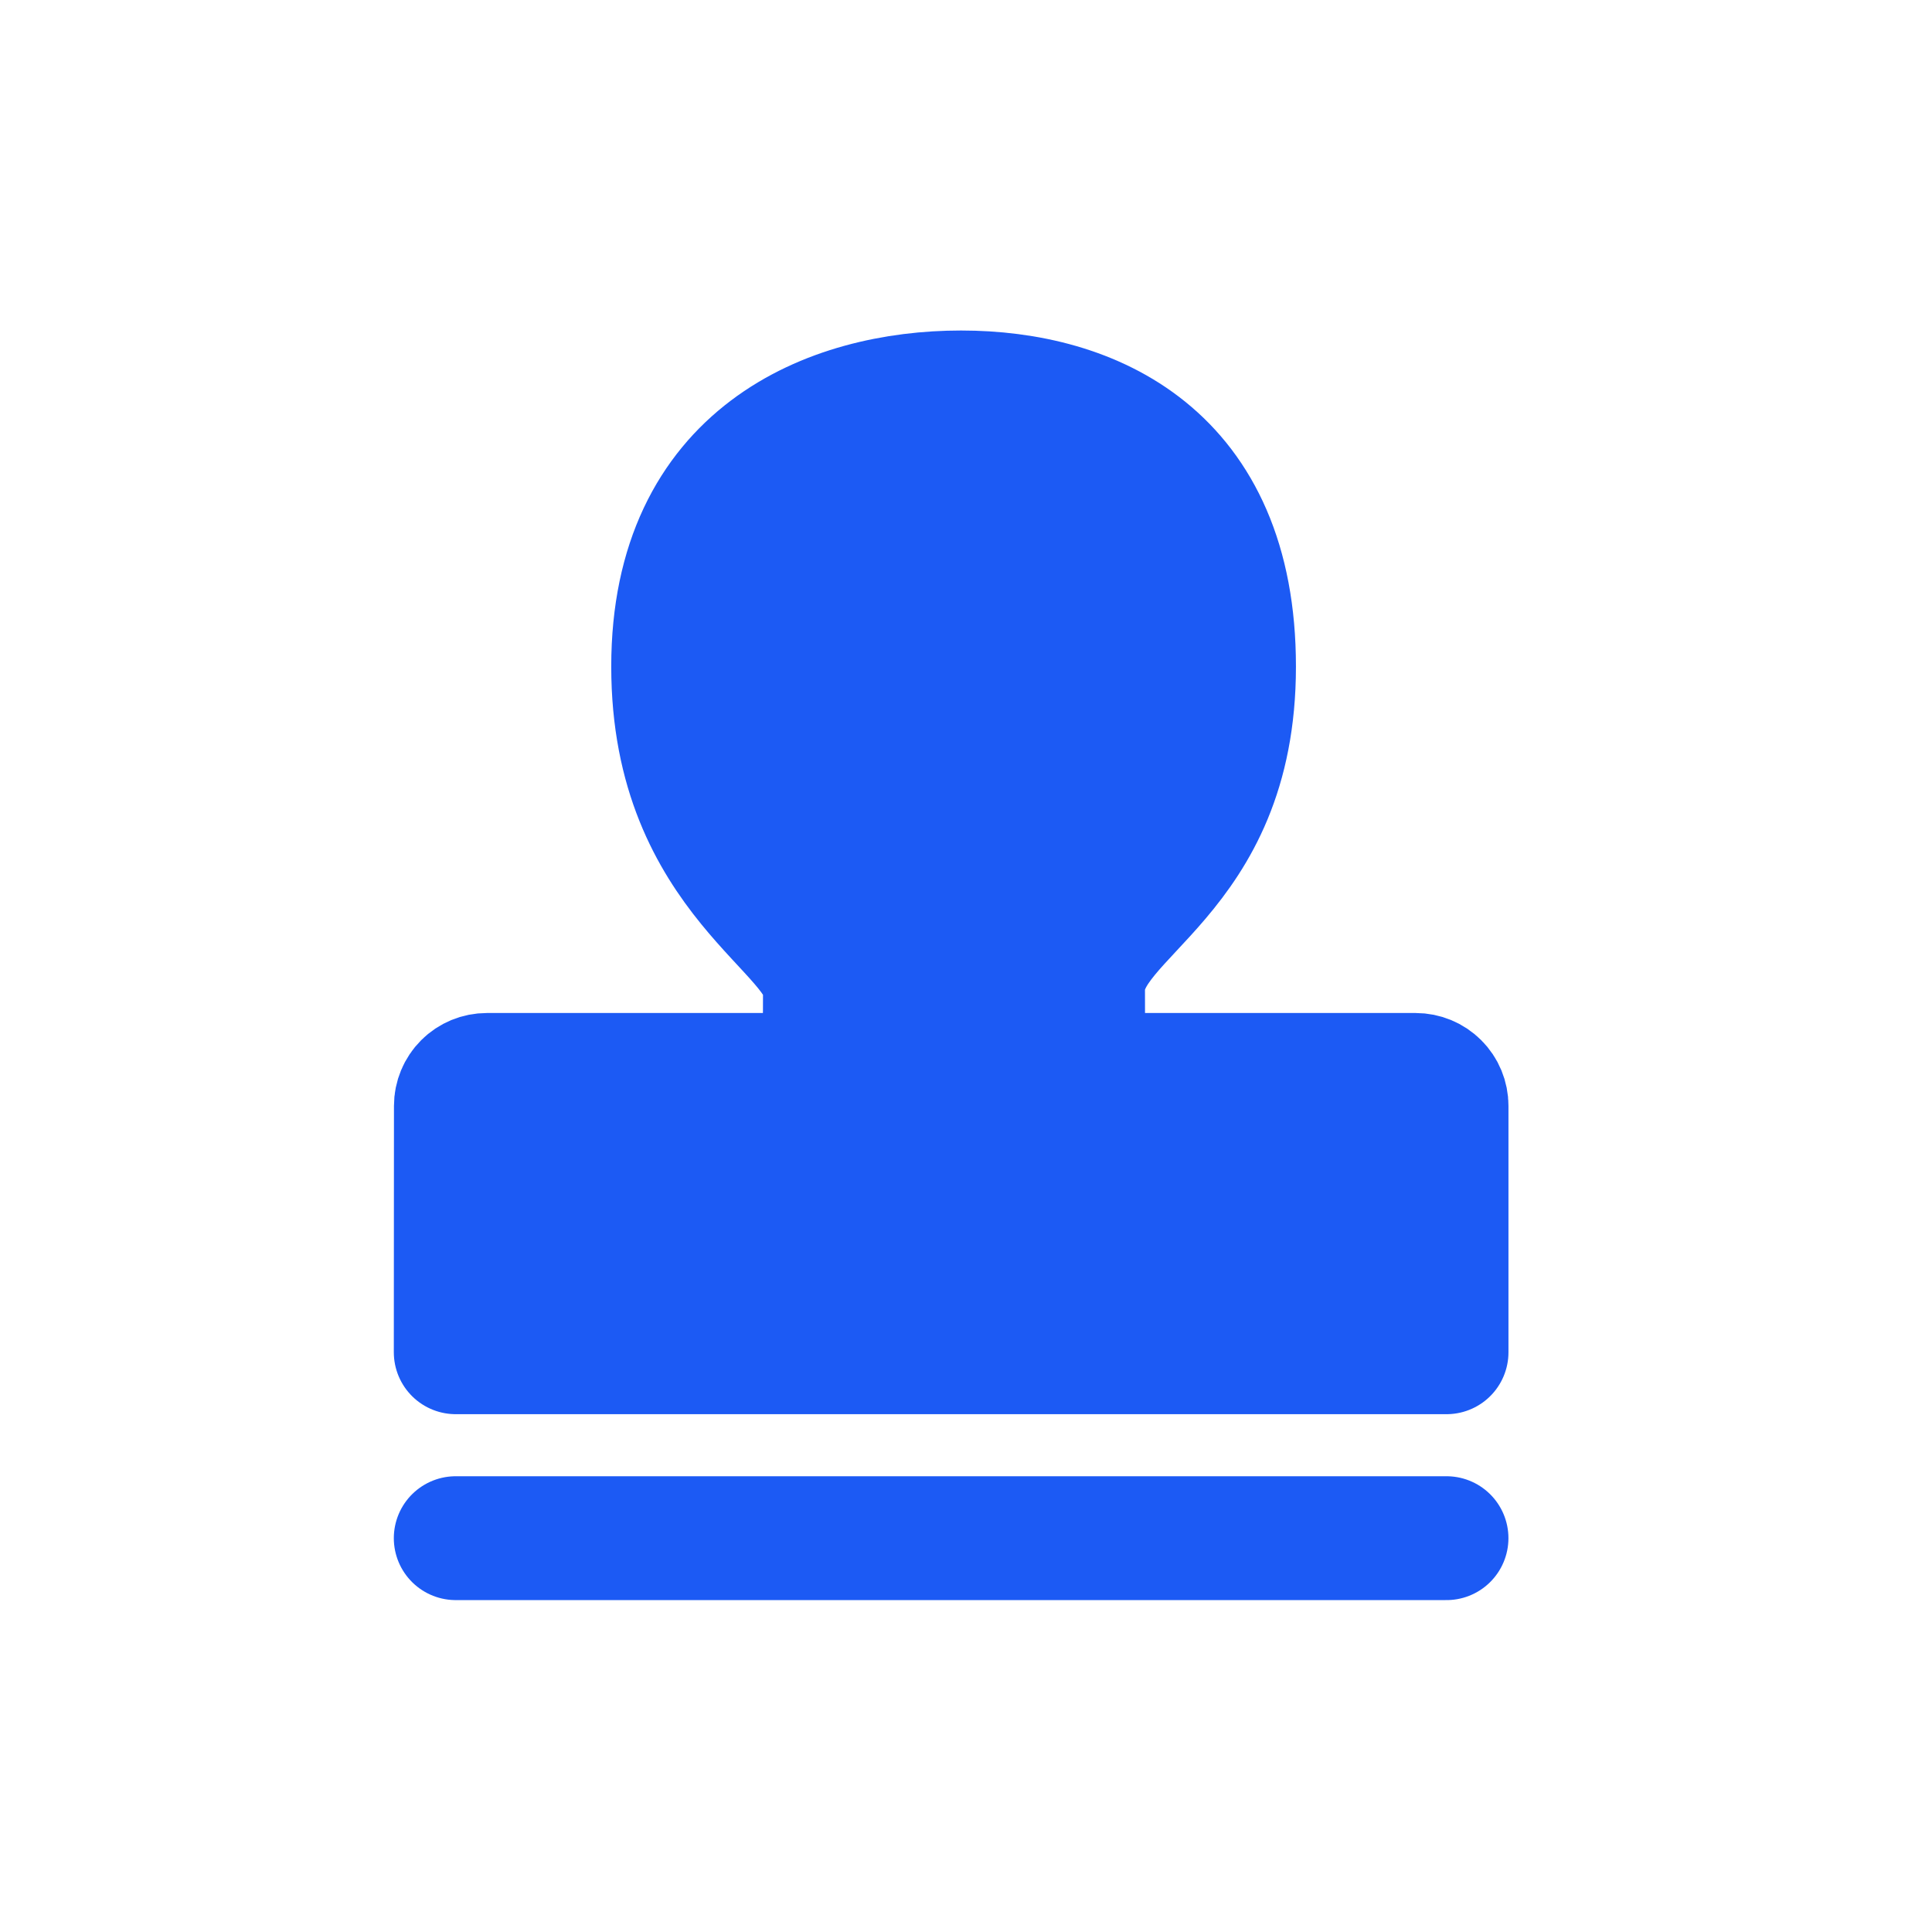
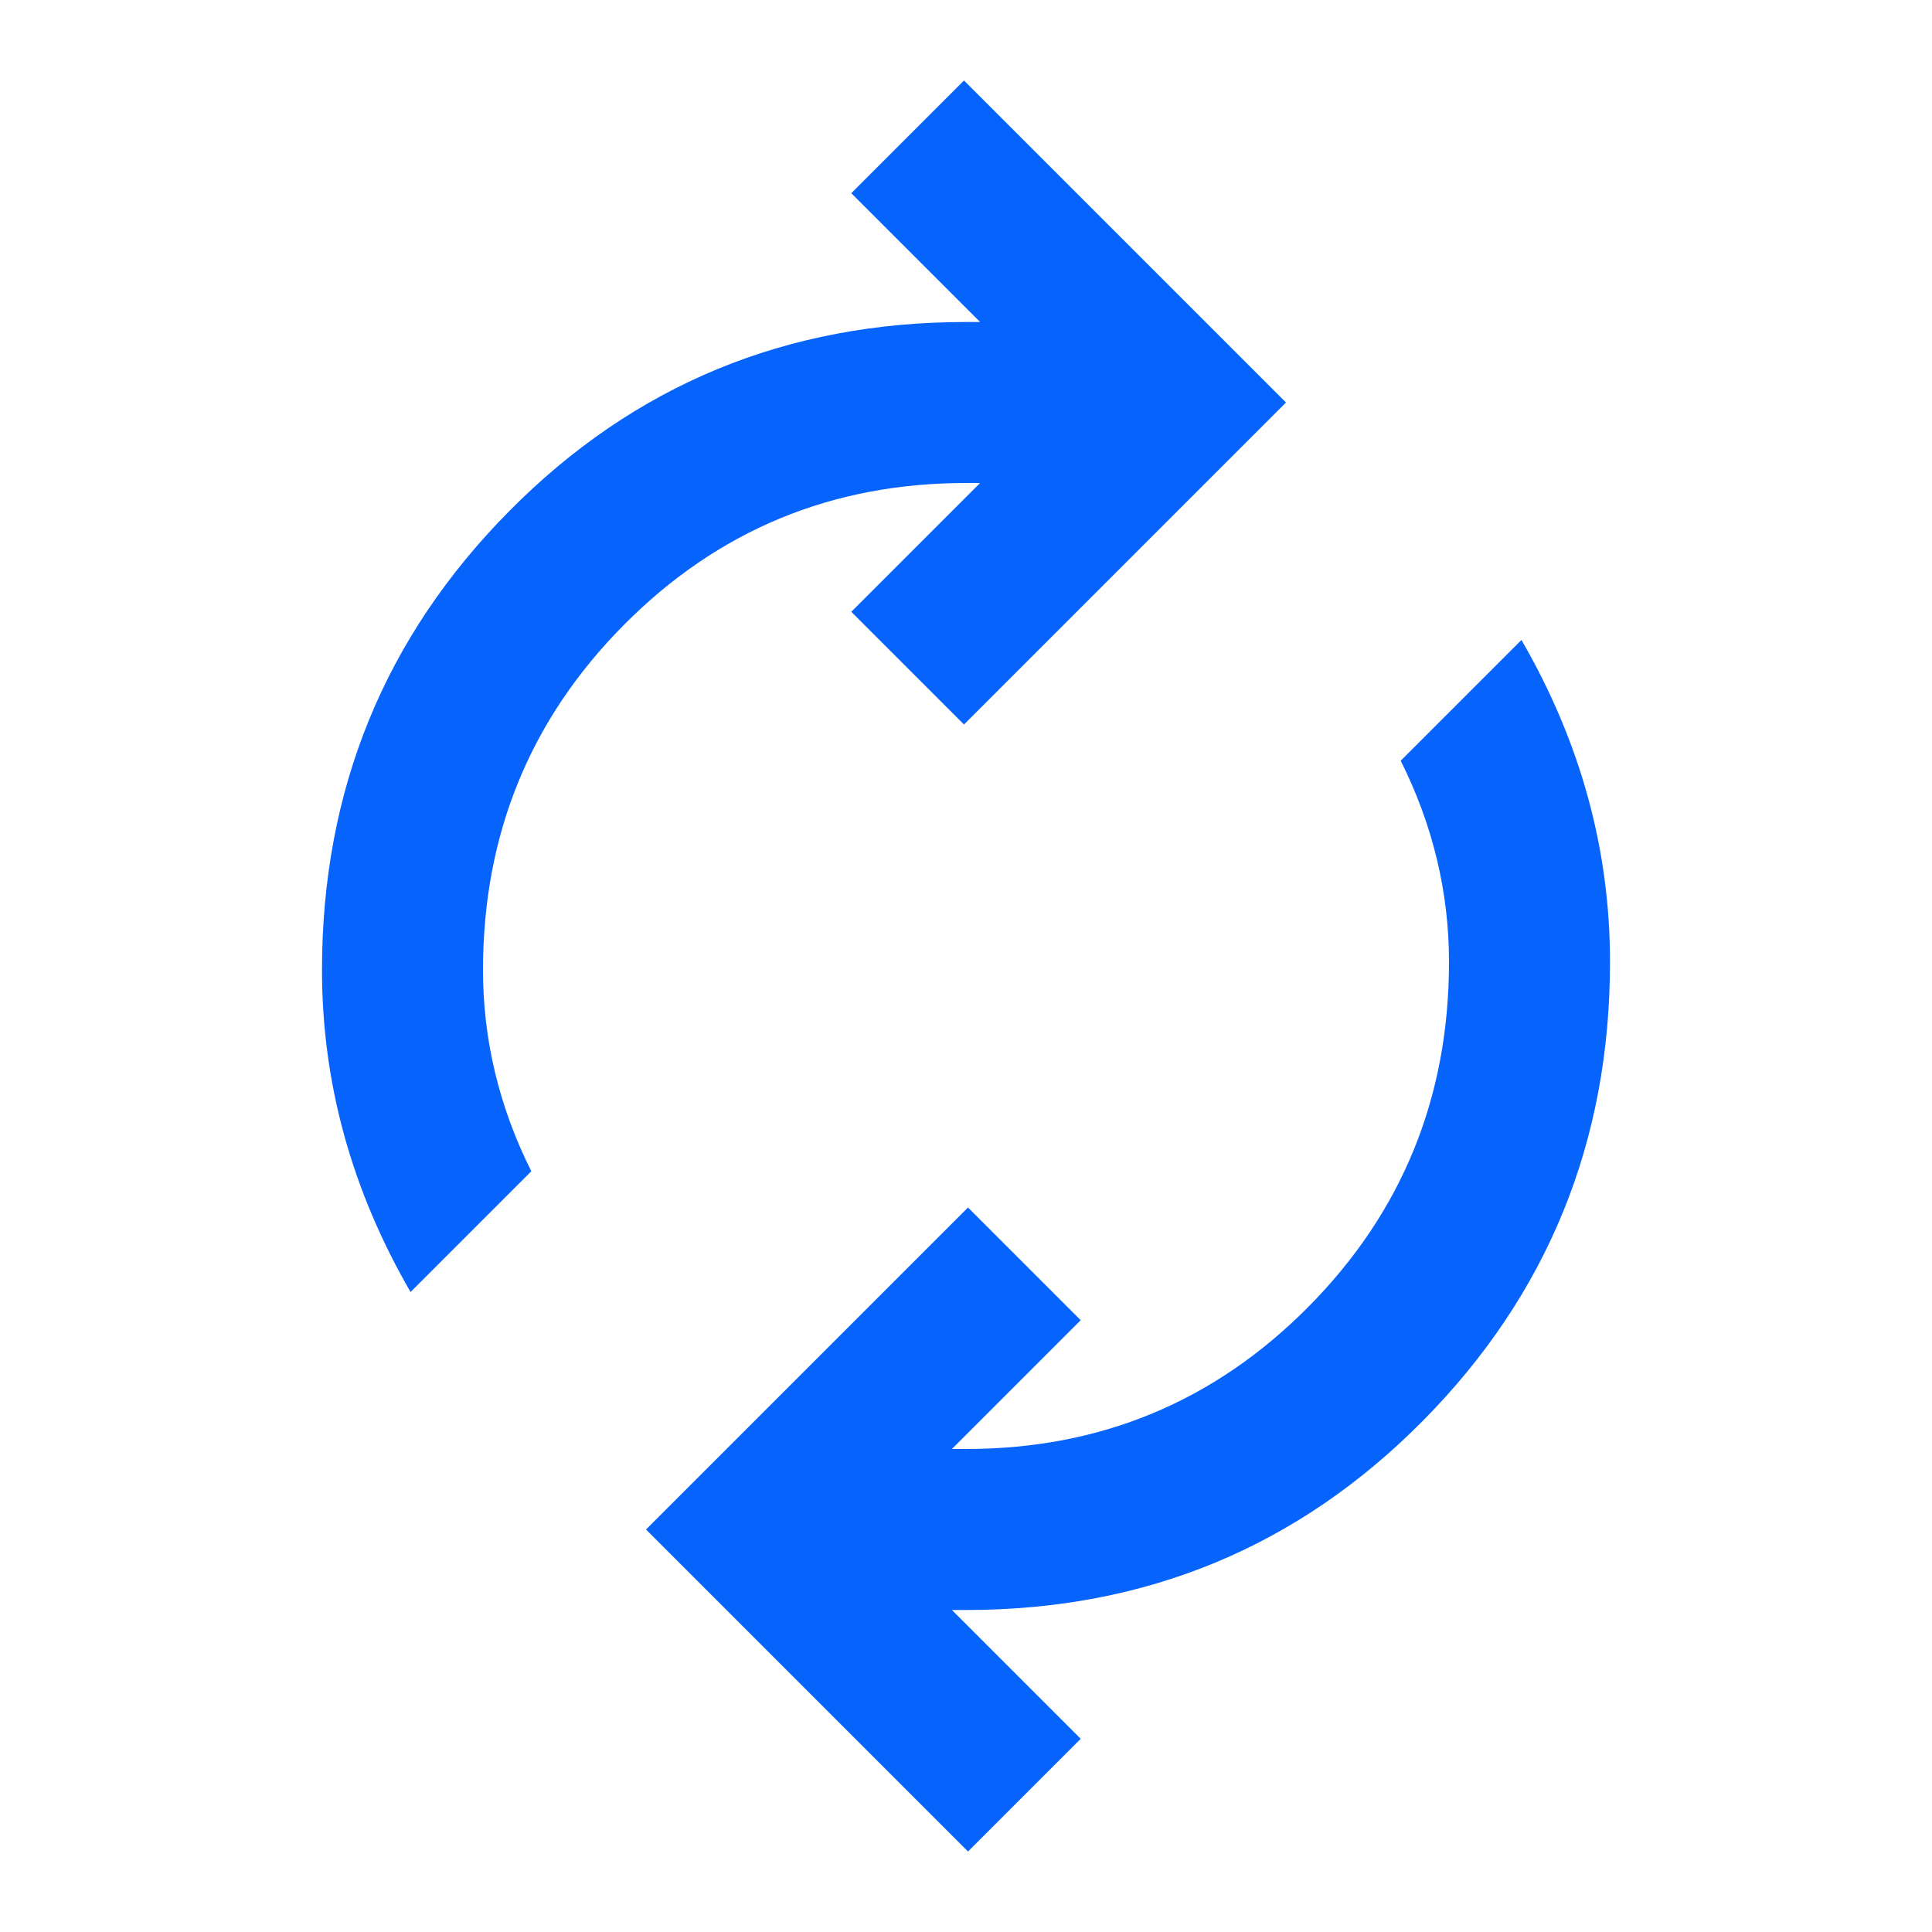
- <svg xmlns="http://www.w3.org/2000/svg" width="65" height="65" viewBox="0 0 65 65" fill="none">
-   <path d="M15.333 45.495L15.338 37.206C15.338 36.93 15.448 36.665 15.643 36.47C15.839 36.274 16.104 36.165 16.38 36.165H26.799C27.759 36.165 27.754 35.312 27.754 33.285C27.754 31.258 22.648 29.551 22.648 22.425C22.648 15.299 27.937 13.203 32.333 13.203C36.729 13.203 41.517 15.299 41.517 22.425C41.517 29.551 36.438 30.684 36.438 33.285C36.438 35.886 36.438 36.165 37.251 36.165H47.626C47.902 36.165 48.167 36.274 48.362 36.47C48.558 36.665 48.667 36.93 48.667 37.206V45.495H15.333Z" fill="#1C5AF4" stroke="#1C5AF4" stroke-width="4.167" stroke-linejoin="round" />
-   <path d="M15.333 51.75H48.666" stroke="#1C5AF4" stroke-width="4.167" stroke-linecap="round" stroke-linejoin="round" />
+ <svg xmlns="http://www.w3.org/2000/svg" width="48" height="48" viewBox="0 0 48 48" fill="none">
+   <path d="M10.2 32.1C9.467 30.833 8.917 29.533 8.55 28.2C8.183 26.867 8 25.5 8 24.1C8 19.633 9.55 15.833 12.65 12.7C15.75 9.567 19.533 8 24 8H24.35L21.15 4.8L23.95 2L31.95 10L23.95 18L21.15 15.2L24.35 12H24C20.667 12 17.833 13.175 15.5 15.526C13.167 17.877 12 20.735 12 24.1C12 24.967 12.1 25.817 12.3 26.65C12.5 27.483 12.8 28.3 13.2 29.1L10.2 32.1ZM24.05 46L16.05 38L24.05 30L26.85 32.8L23.65 36H24C27.333 36 30.167 34.825 32.5 32.474C34.833 30.123 36 27.265 36 23.9C36 23.033 35.9 22.183 35.7 21.35C35.5 20.517 35.2 19.7 34.8 18.9L37.8 15.9C38.533 17.167 39.083 18.467 39.45 19.8C39.817 21.133 40 22.5 40 23.9C40 28.367 38.45 32.167 35.35 35.3C32.25 38.433 28.467 40 24 40H23.65L26.85 43.2L24.05 46Z" fill="#0663FC" />
</svg>
